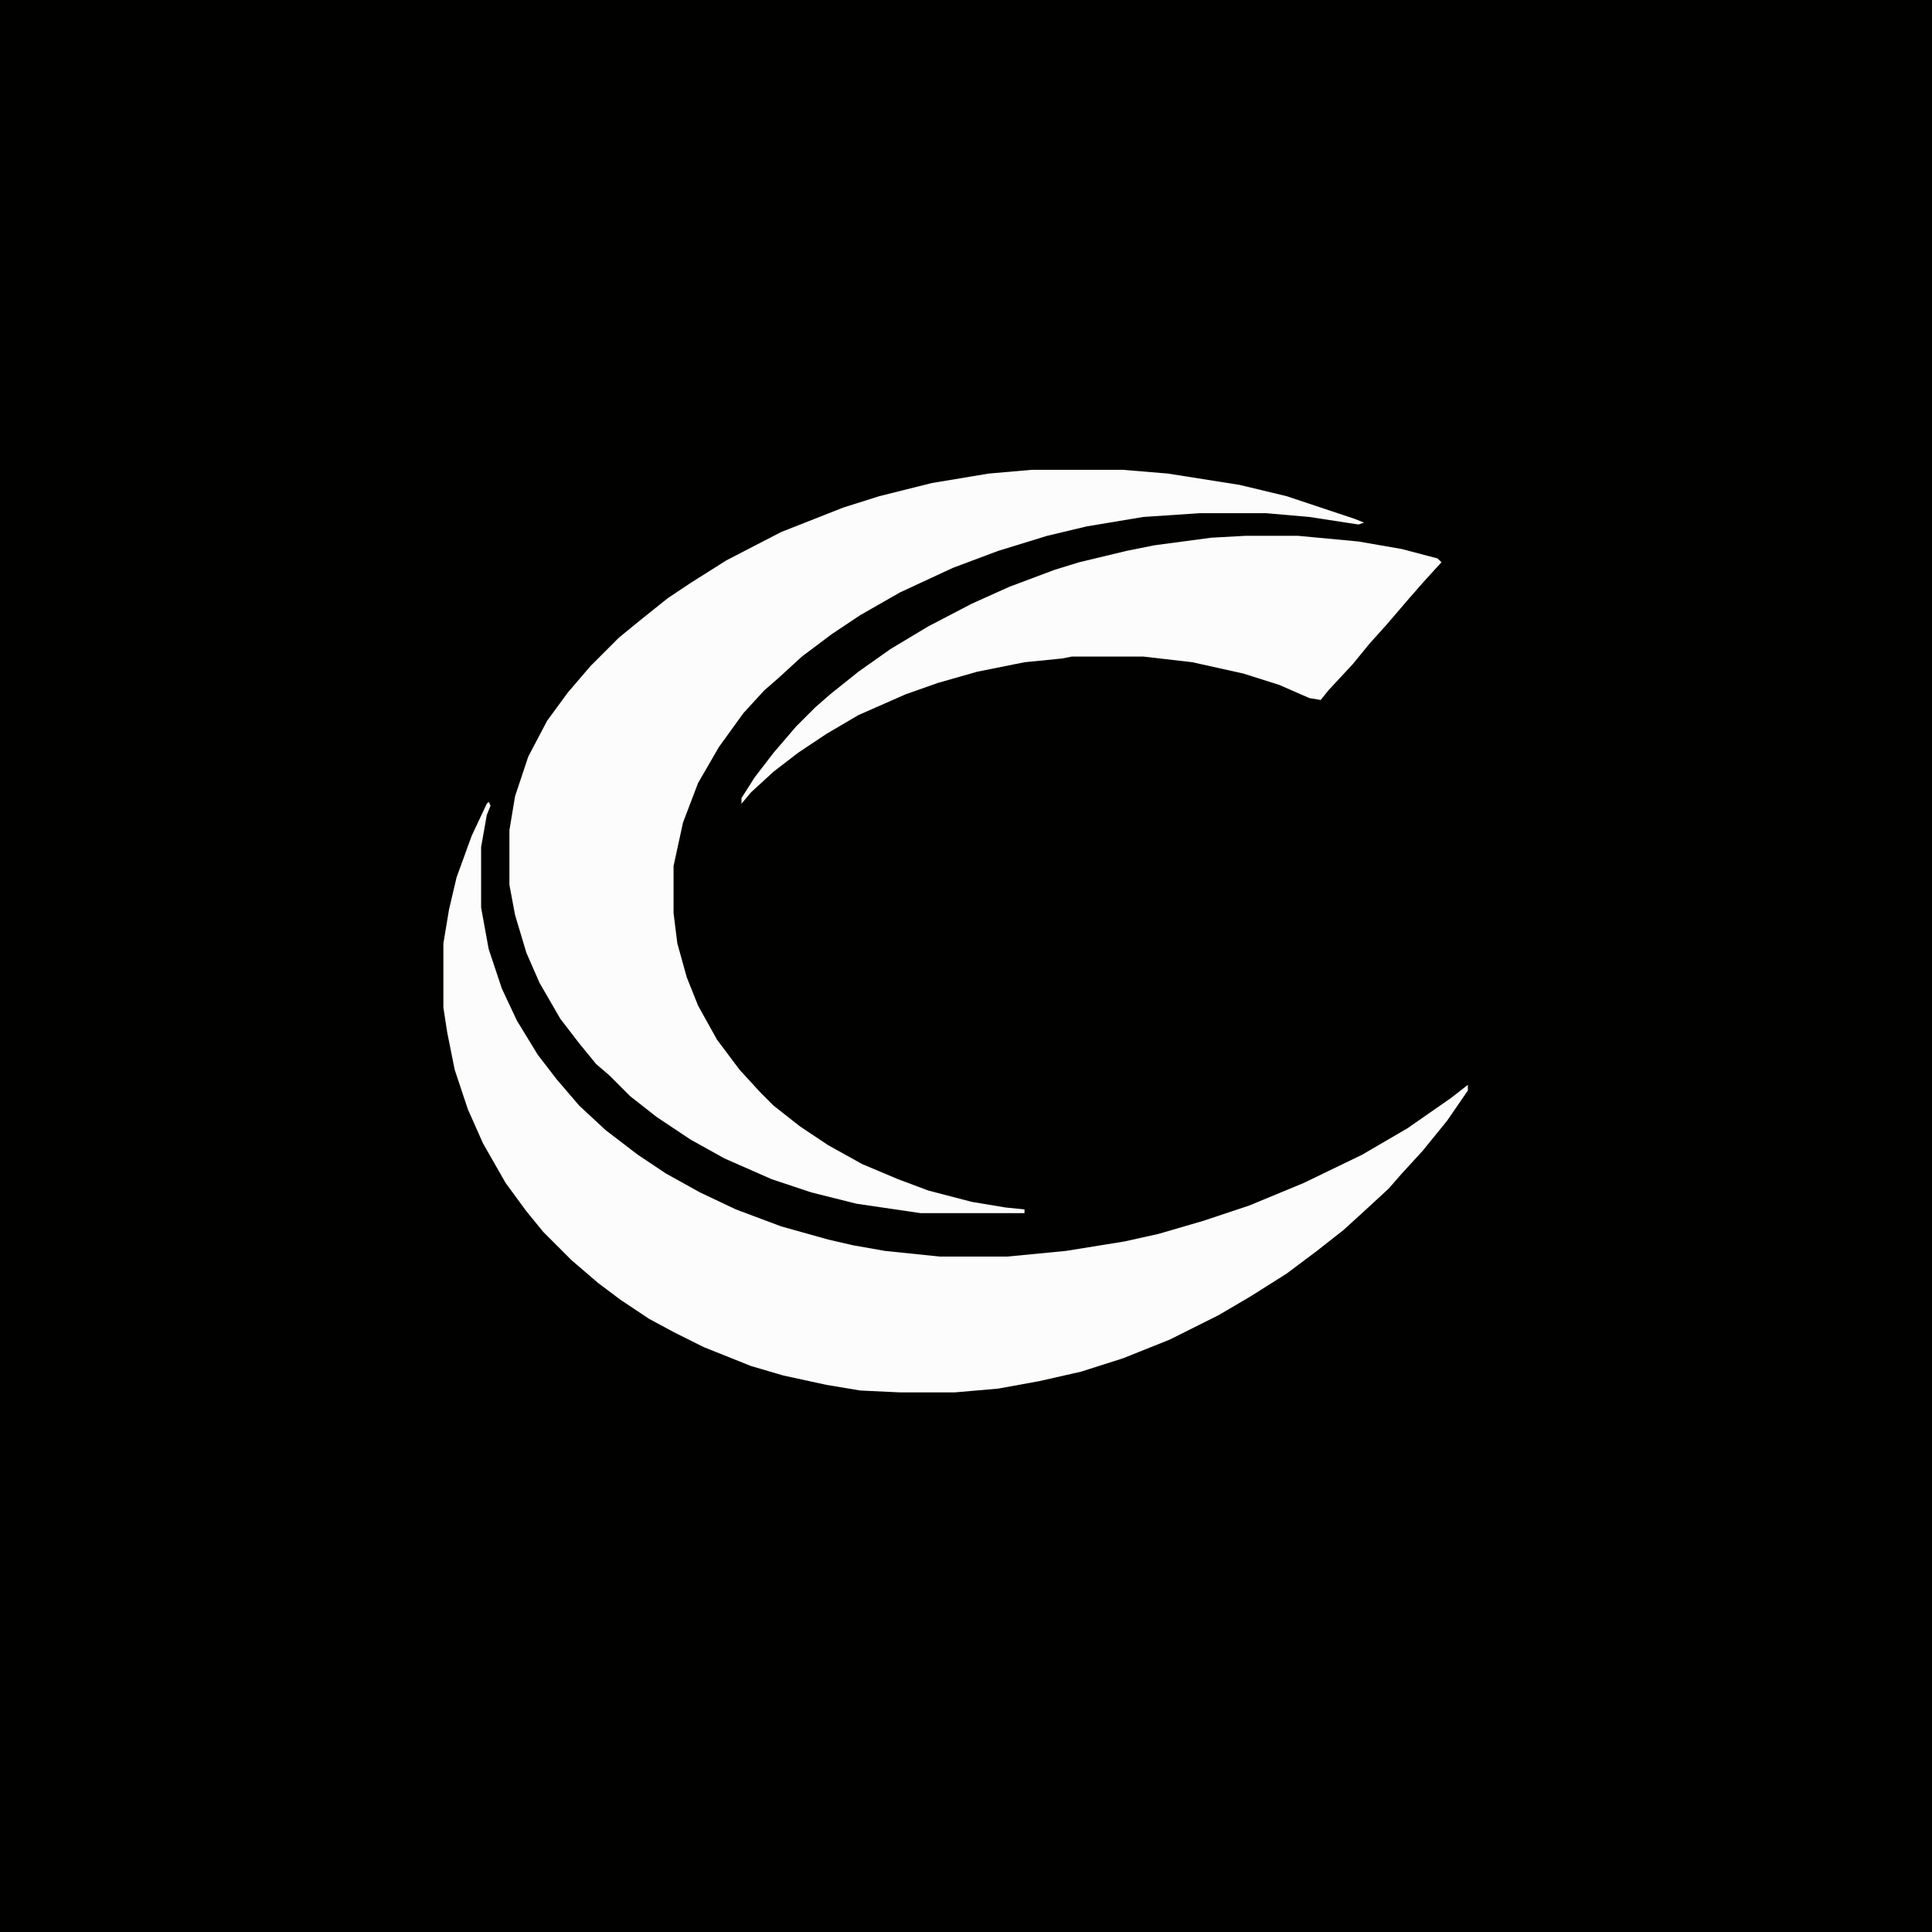
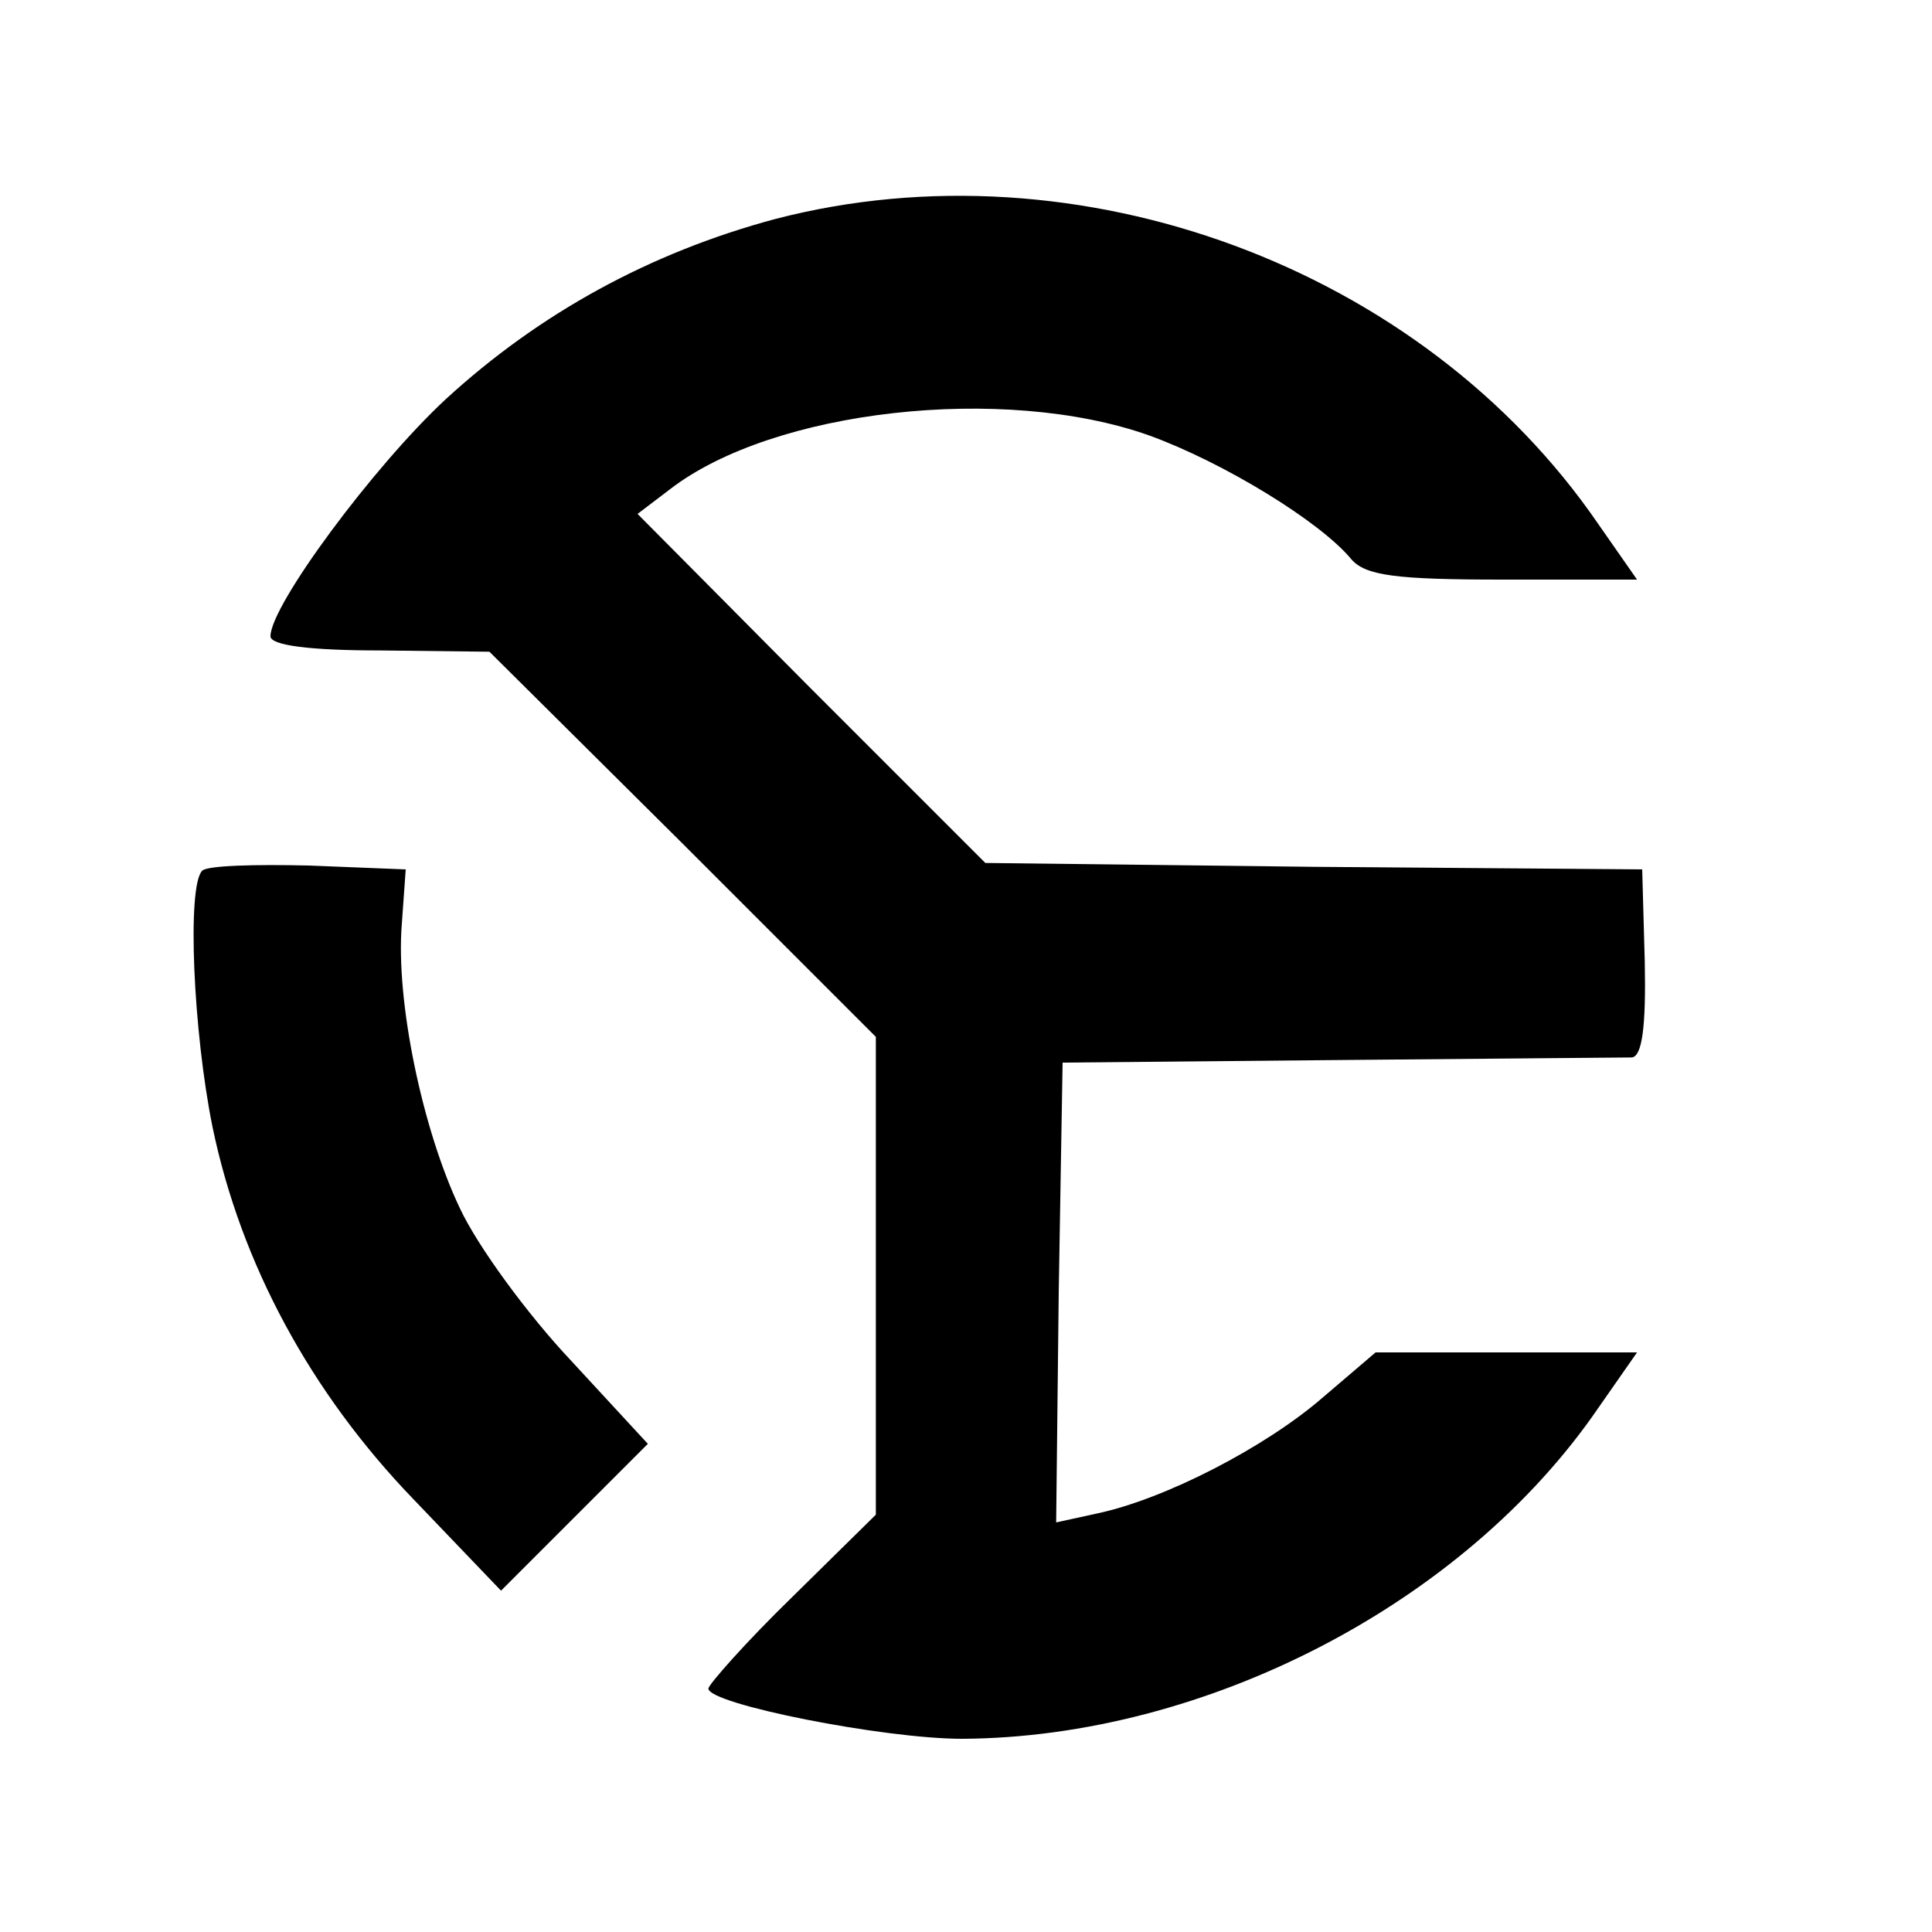
- <svg xmlns="http://www.w3.org/2000/svg" viewBox="0 0 1024 1024">
-   <path fill="#010100" d="M0 0h1024v1024H0Z" />
-   <path fill="#fcfcfd" d="M547 249h48l24 2 38 6 25 6 36 12 5 2-3 1-26-4-23-2h-35l-30 2-30 5-21 5-26 8-24 9-28 13-21 12-15 10-16 12-12 11-8 7-11 12-13 18-11 19-8 21-5 23v25l2 16 5 18 6 15 10 18 12 16 11 12 7 7 14 11 15 10 18 10 19 8 16 6 23 6 18 3 10 1v2h-55l-34-5-24-6-21-7-25-11-18-10-18-12-14-11-11-11-7-6-9-11-10-13-11-19-7-16-6-20-3-16v-29l3-18 7-21 10-19 11-15 12-14 15-15 11-9 15-12 12-8 19-12 29-15 33-13 19-6 28-7 30-5Z" />
-   <path fill="#fcfcfd" d="m259 425 1 2-2 5-3 17v32l4 22 7 21 8 17 11 18 10 13 12 14 14 13 17 13 15 10 18 10 19 9 24 9 25 7 13 3 17 3 29 3h36l31-3 31-5 18-4 24-7 24-8 29-12 31-15 24-14 23-16 9-7v3l-11 16-13 16-11 12-7 8-13 12-11 10-14 11-16 12-19 12-17 10-26 13-25 10-22 7-22 5-22 4-23 2h-29l-21-1-18-3-23-5-17-5-25-10-16-8-13-7-15-10-12-9-14-12-15-15-9-11-11-15-12-21-8-18-7-21-4-20-2-13v-34l3-18 4-17 8-22 8-17Z" />
-   <path fill="#fcfcfc" d="M660 284h28l32 3 23 4 19 5 2 2-10 11-7 8-12 14-9 10-9 11-13 14-4 5-6-1-16-7-19-6-27-6-26-3h-38l-5 1-20 2-25 5-21 6-17 6-25 11-17 10-15 10-13 10-12 11-5 6v-3l7-11 10-13 12-14 10-10 8-7 15-12 17-12 20-12 23-12 20-9 24-9 13-4 25-6 15-3 30-4Z" />
+ <svg xmlns="http://www.w3.org/2000/svg" version="1.0" width="150pt" height="150pt" viewBox="0 0 150 150" preserveAspectRatio="xMidYMid meet">
+   <g transform="translate(0,150) scale(0.1,-0.1)" fill="#000000" stroke="none">
+     <path d="M602 1330 c-97 -26 -183 -73 -256 -140 -56 -52 -136 -160 -136 -184 0 -7 30 -11 85 -11 l85 -1 150 -149 150 -150 0 -185 0 -186 -65 -64 c-36 -35 -65 -68 -65 -71 0 -12 136 -39 197 -39 189 1 390 105 494 257 l30 43 -101 0 -102 0 -41 -35 c-45 -39 -123 -79 -175 -90 l-32 -7 2 179 3 178 215 2 c118 1 220 2 227 2 8 1 11 24 10 74 l-2 72 -255 2 -255 3 -135 135 -135 136 25 19 c80 62 259 82 372 42 58 -21 133 -67 157 -96 11 -13 35 -16 118 -16 l104 0 -30 43 c-137 200 -404 298 -639 237z" />
+     <path d="M157 824 c-12 -12 -7 -125 8 -199 22 -106 76 -206 156 -289 l68 -71 57 57 57 57 -60 65 c-33 35 -72 88 -86 118 -29 61 -50 161 -45 221 l3 42 -75 3 c-42 1 -79 0 -83 -4z" />
+   </g>
</svg>
